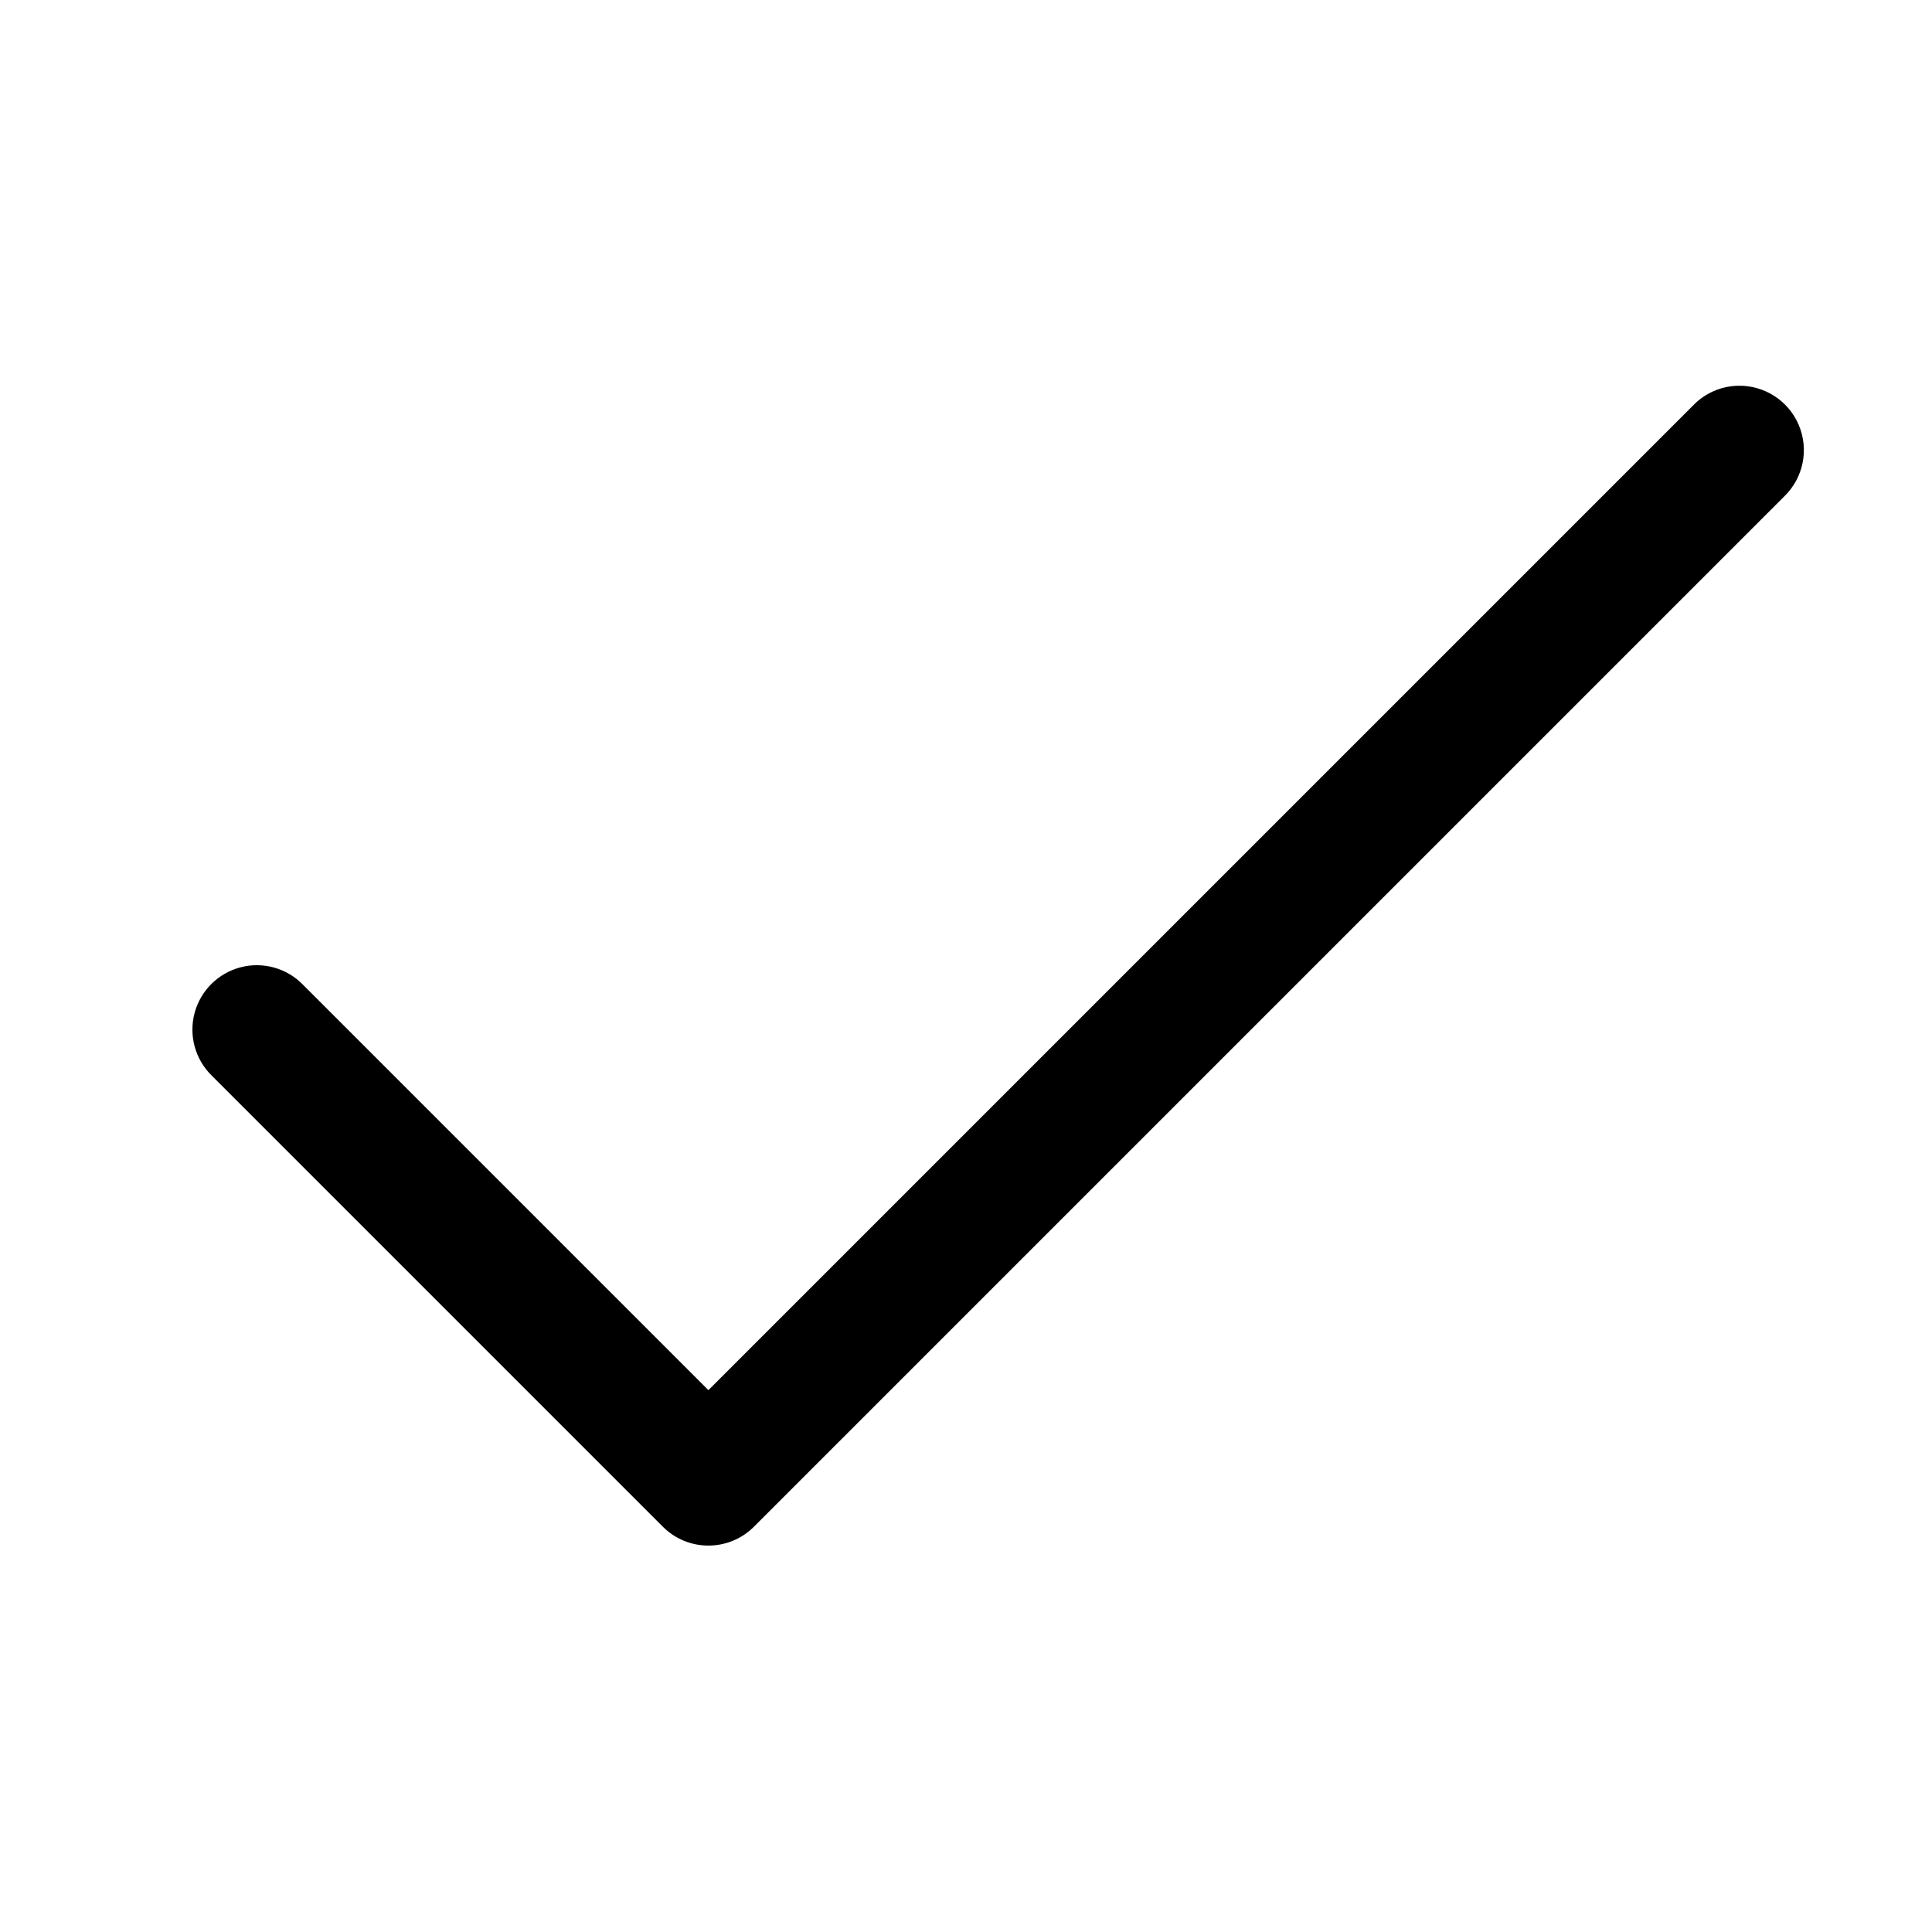
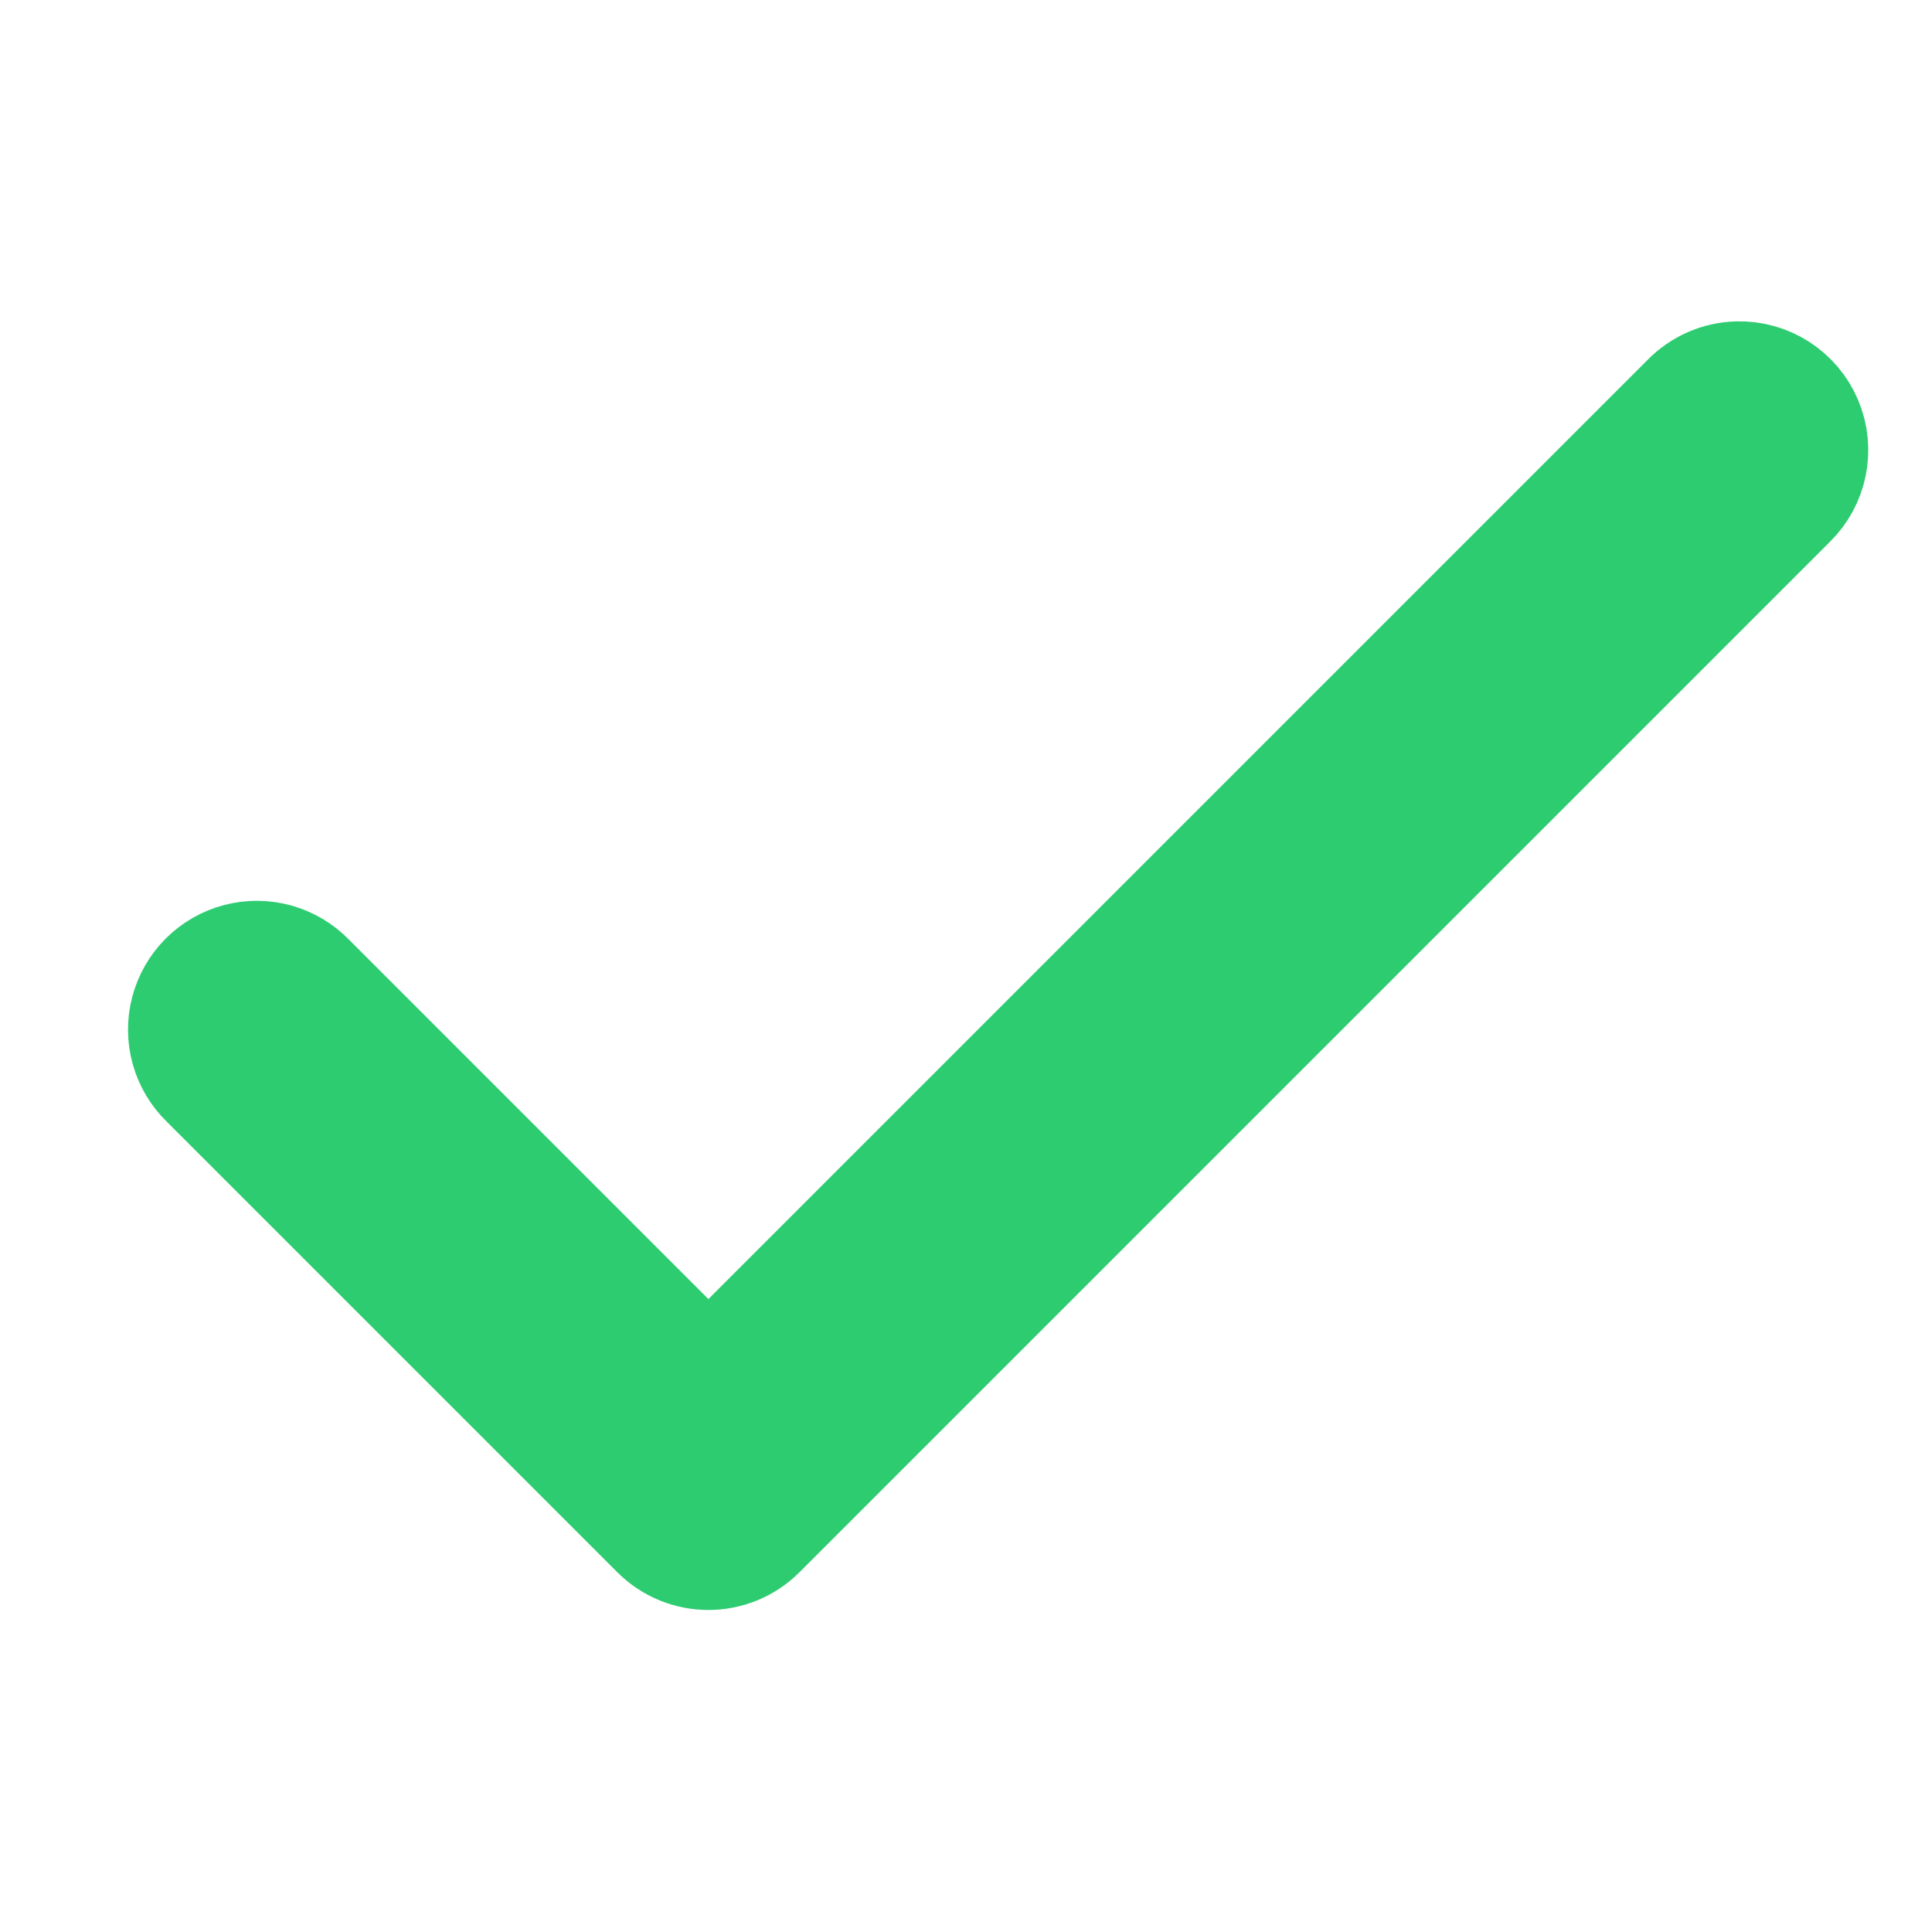
- <svg xmlns="http://www.w3.org/2000/svg" viewBox="0 0 30 30" width="15px" height="15px">
+ <svg xmlns="http://www.w3.org/2000/svg" stroke-width="2" stroke="#2ecc71" viewBox="0 0 30 30" width="1em" height="1em" style="margin-top: 0.3rem">
  <path d="M 26.98 5.99 A 1 1 0 0 0 26.293 6.293 L 11 21.586 L 4.707 15.293 A 1 1 0 1 0 3.293 16.707 L 10.293 23.707 A 1 1 0 0 0 11.707 23.707 L 27.707 7.707 A 1 1 0 0 0 26.98 5.99 z" />
</svg>
